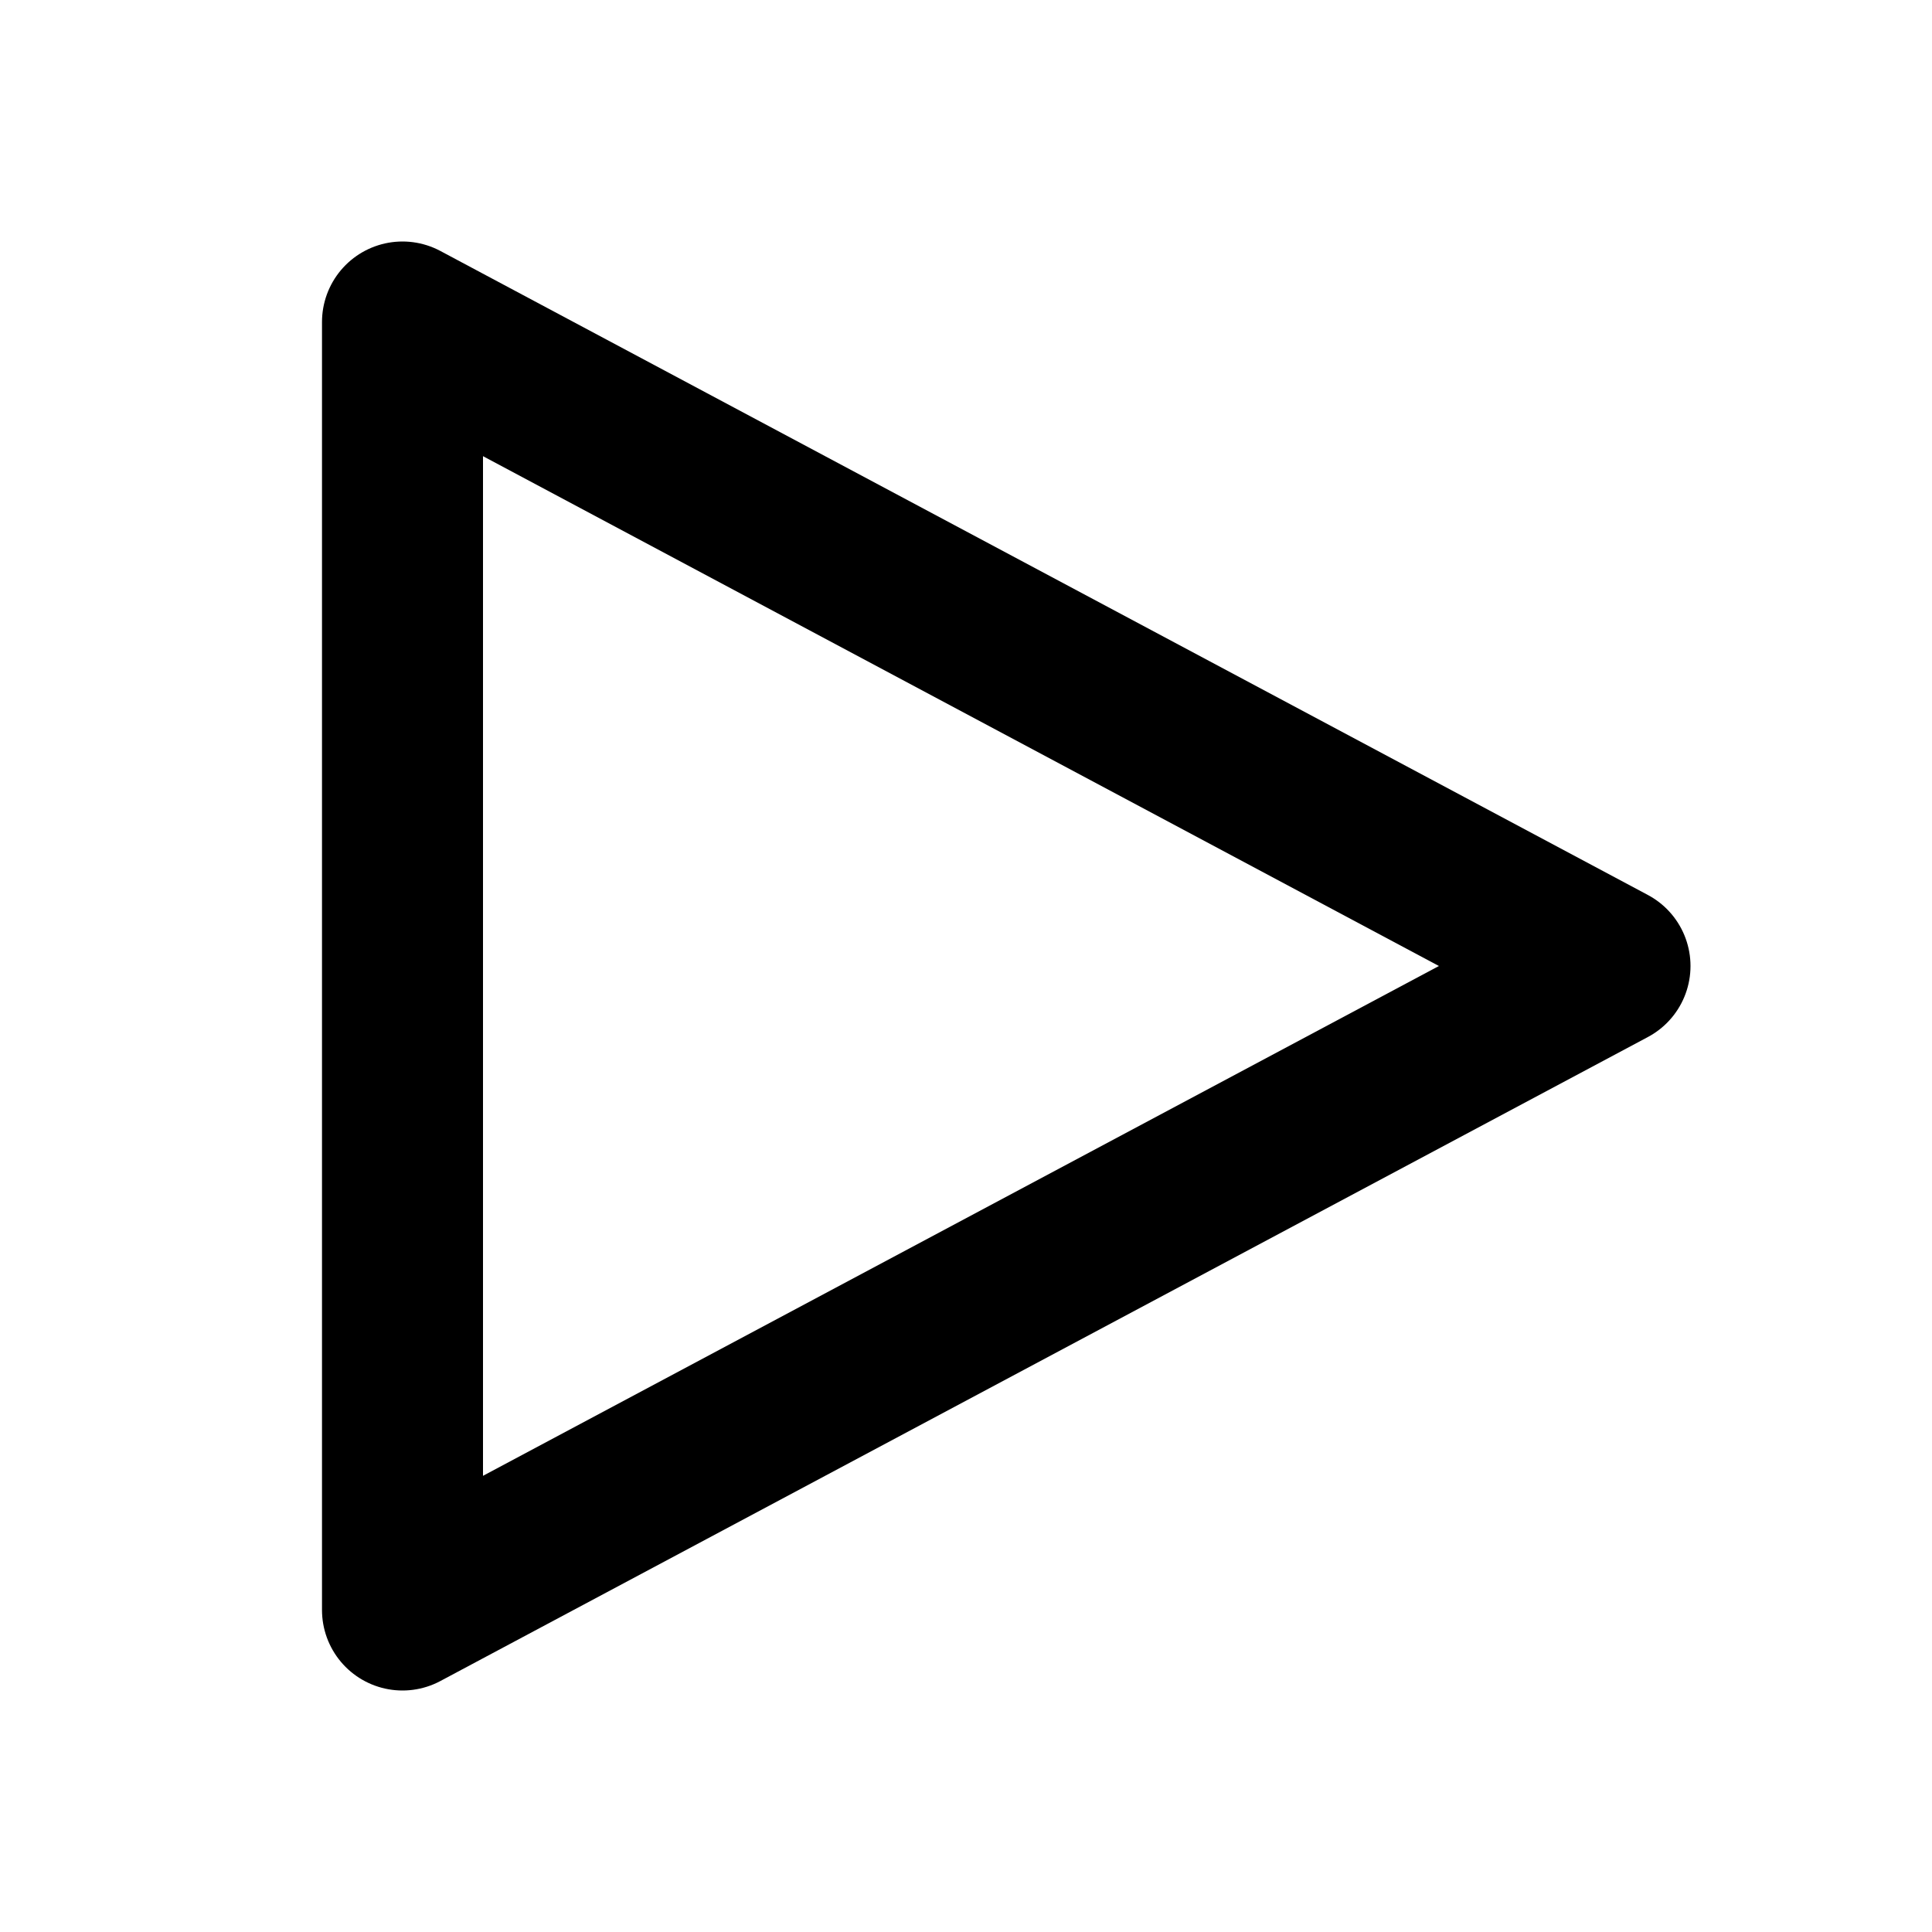
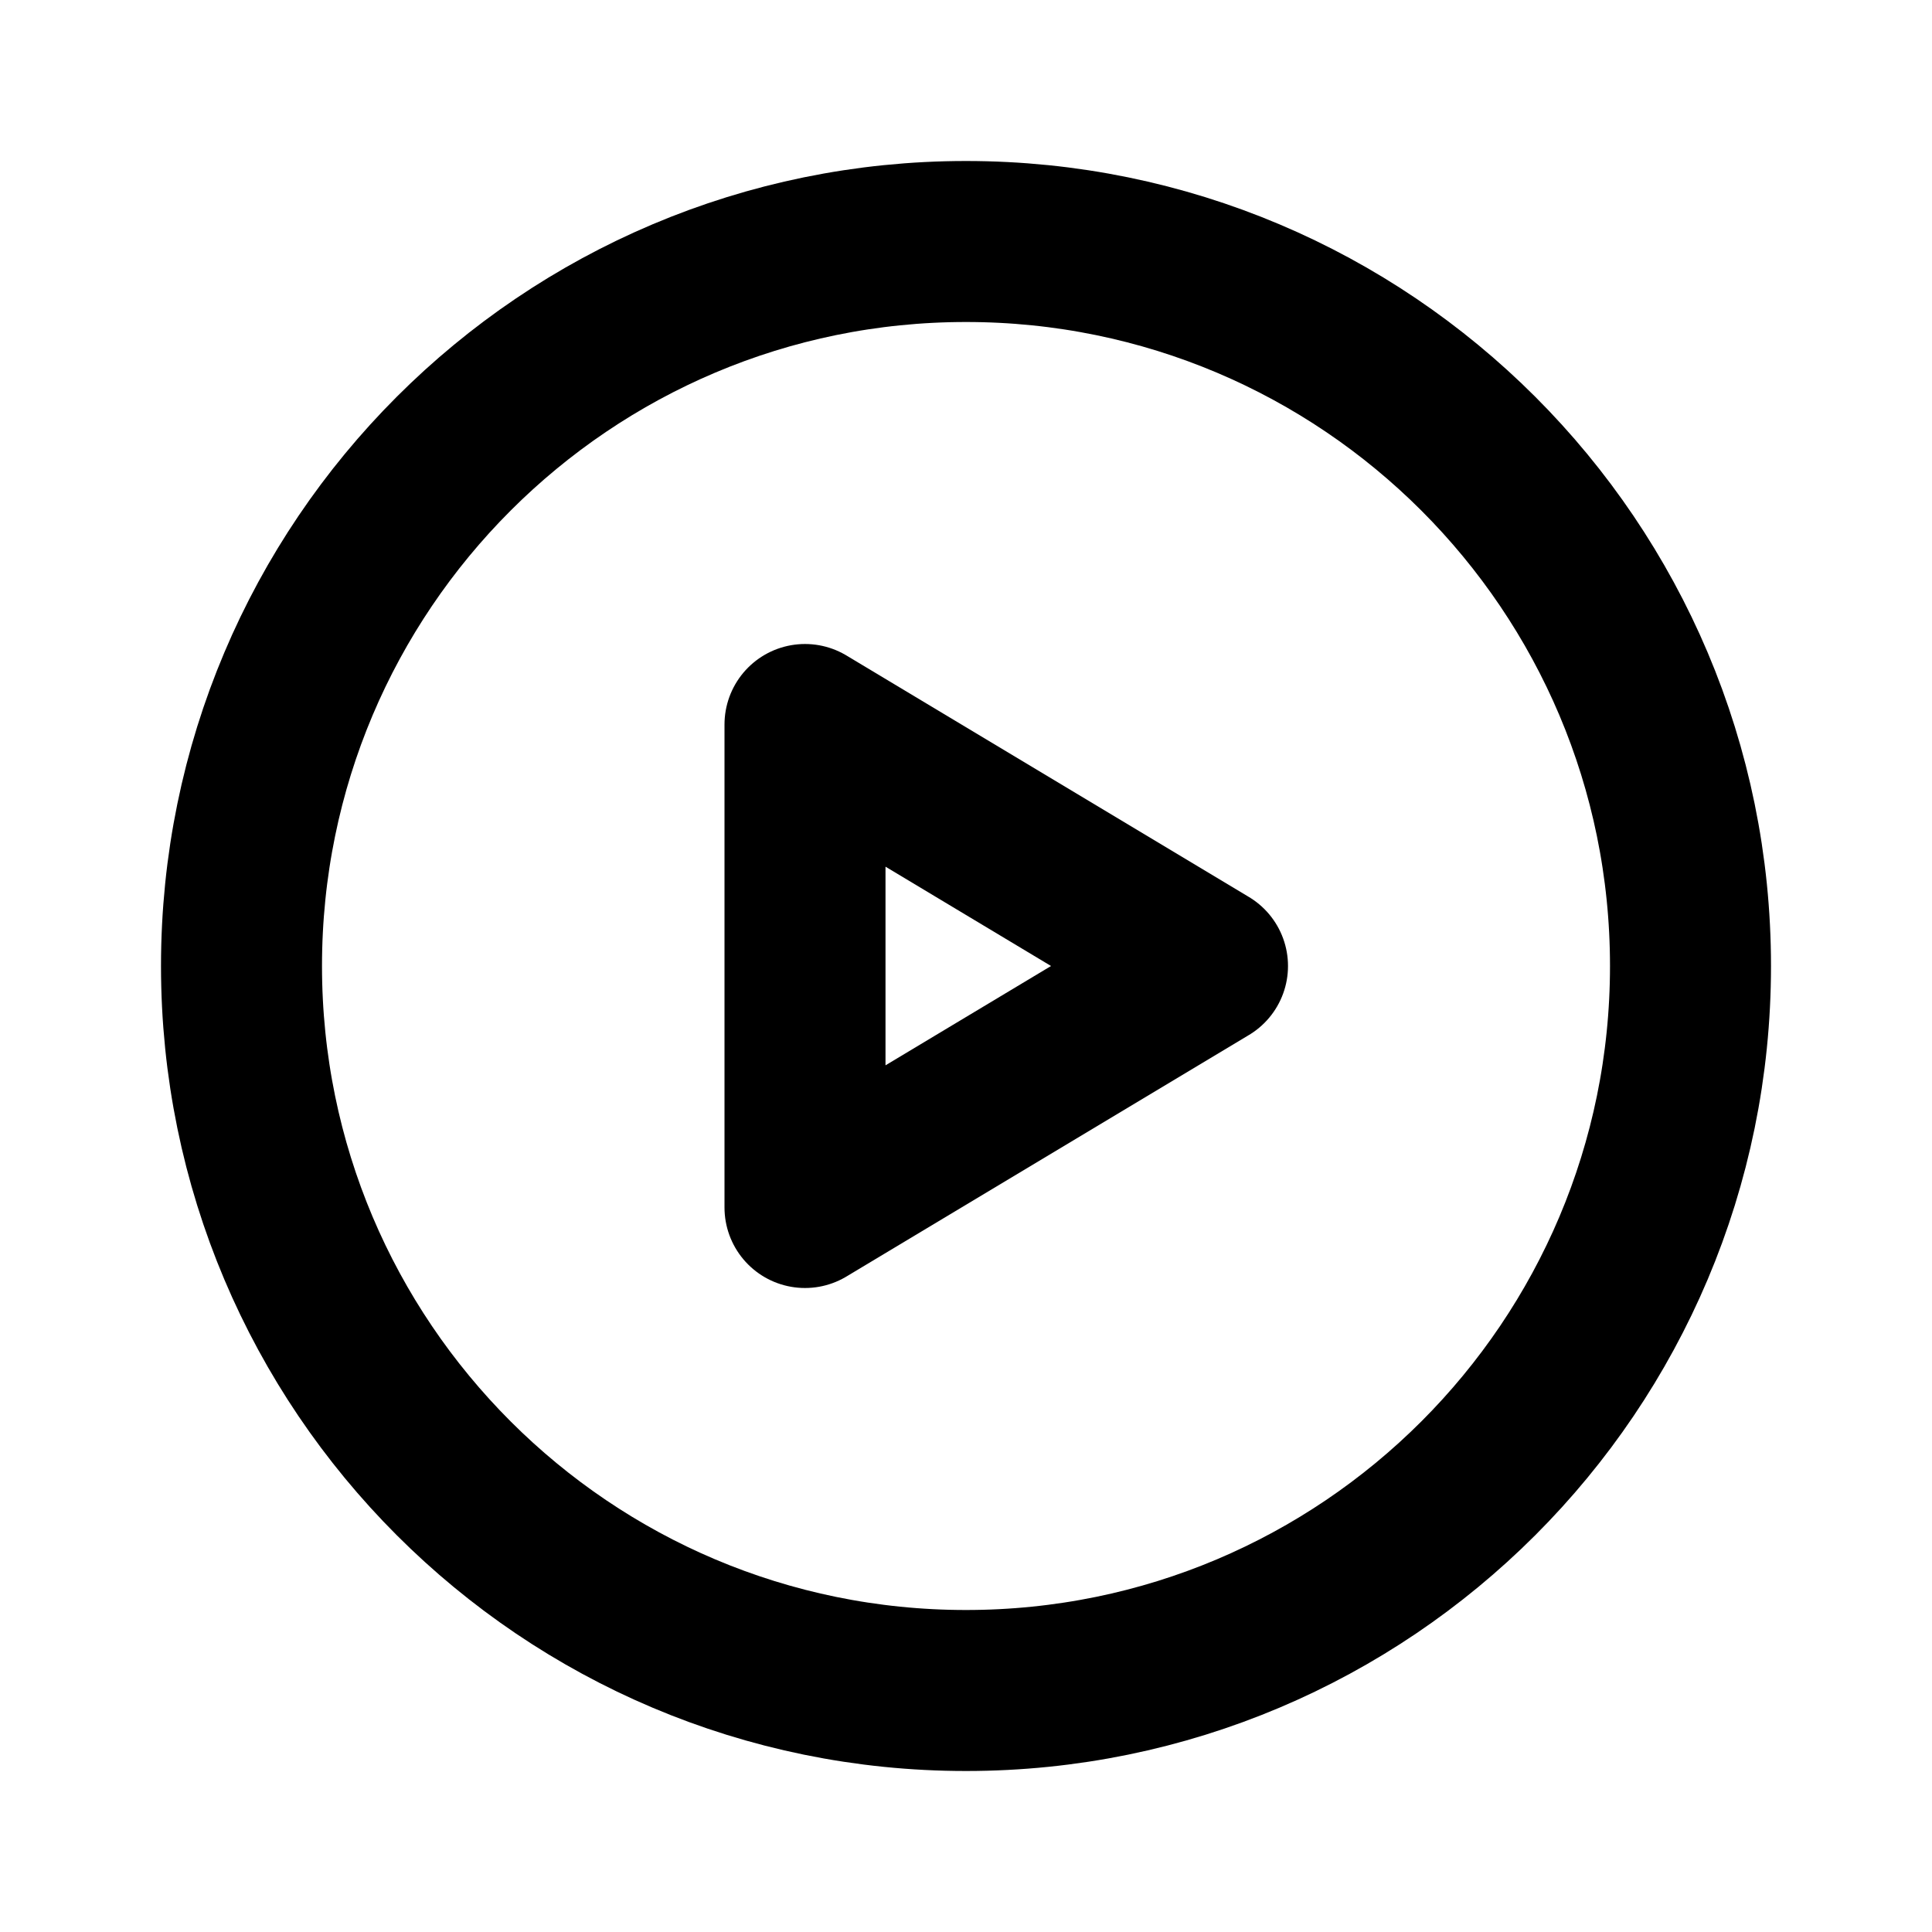
<svg xmlns="http://www.w3.org/2000/svg" width="24" height="24" viewBox="0 0 24 24" fill="none">
-   <path d="M20 12L5 4V20L20 12Z" stroke="black" stroke-width="2" stroke-linecap="round" stroke-linejoin="round" />
+   <path d="M12 21C16.971 21 21 16.971 21 12C21 7.029 16.971 3 12 3C7.029 3 3 7.029 3 12C3 16.971 7.029 21 12 21Z" stroke="black" stroke-width="2" stroke-miterlimit="10" stroke-linecap="round" stroke-linejoin="round" />
+   <path d="M15 12L10 9V15L15 12Z" stroke="black" stroke-width="2" stroke-linecap="round" stroke-linejoin="round" />
</svg>
